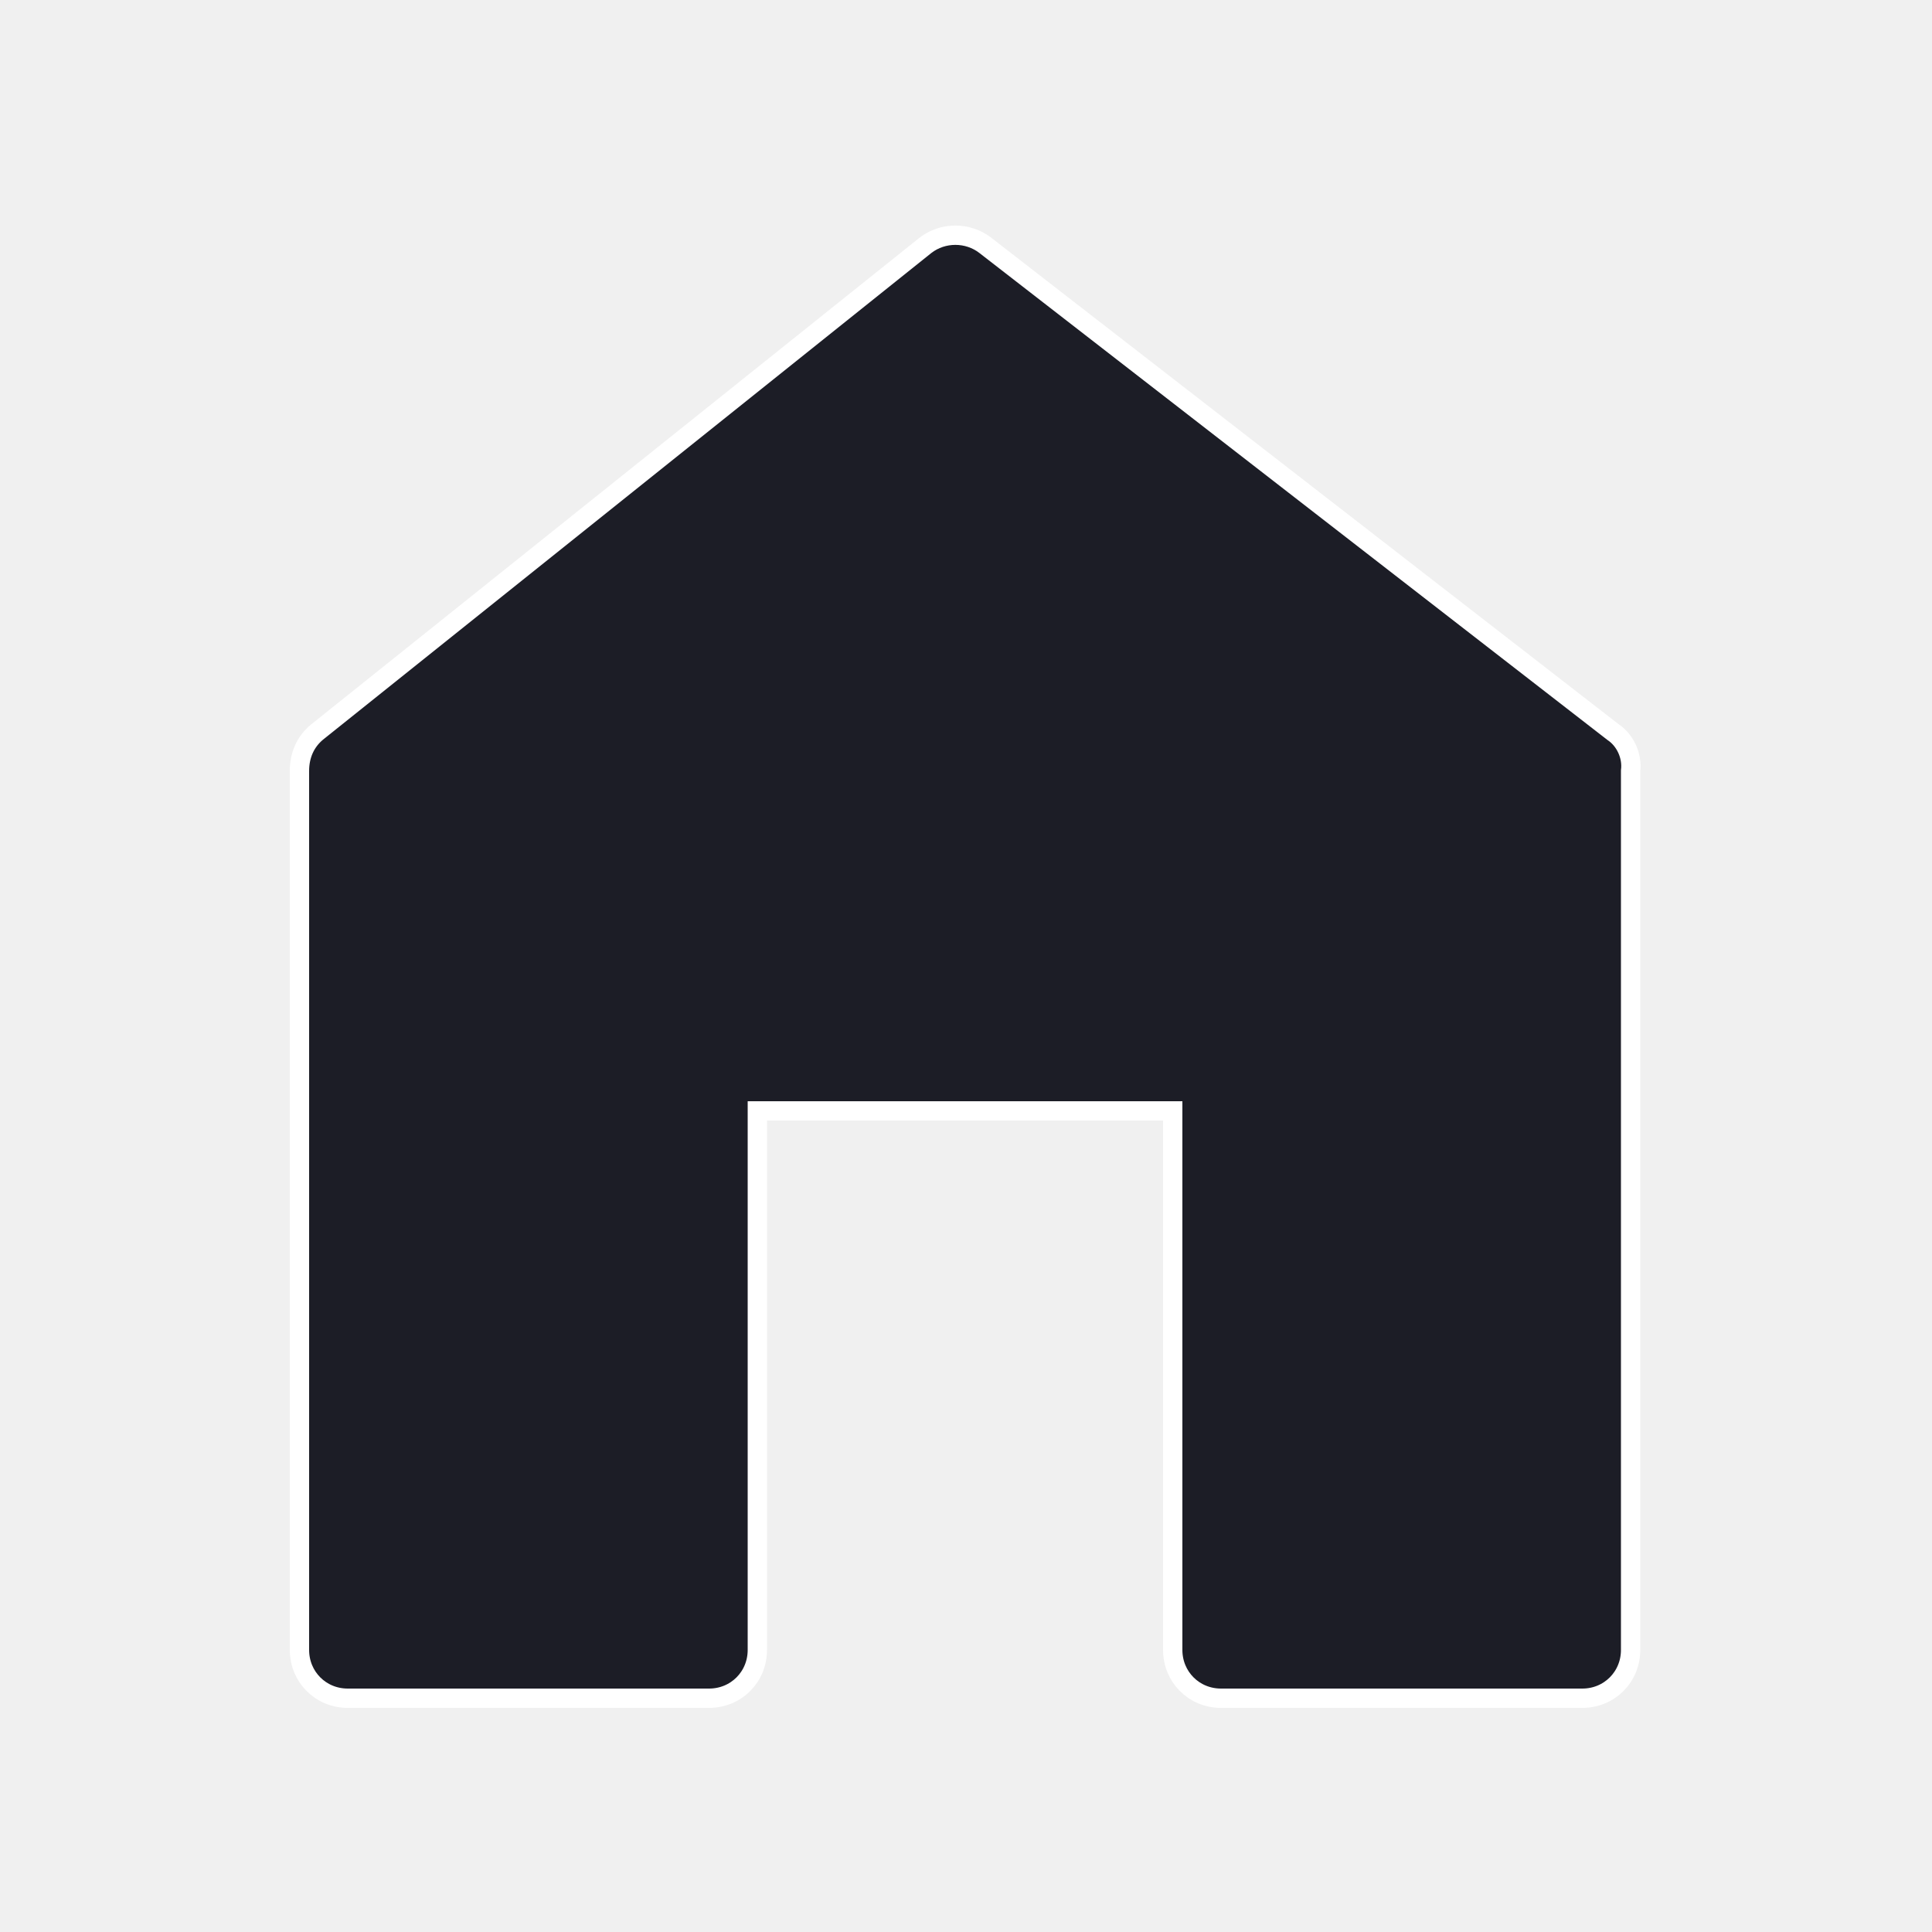
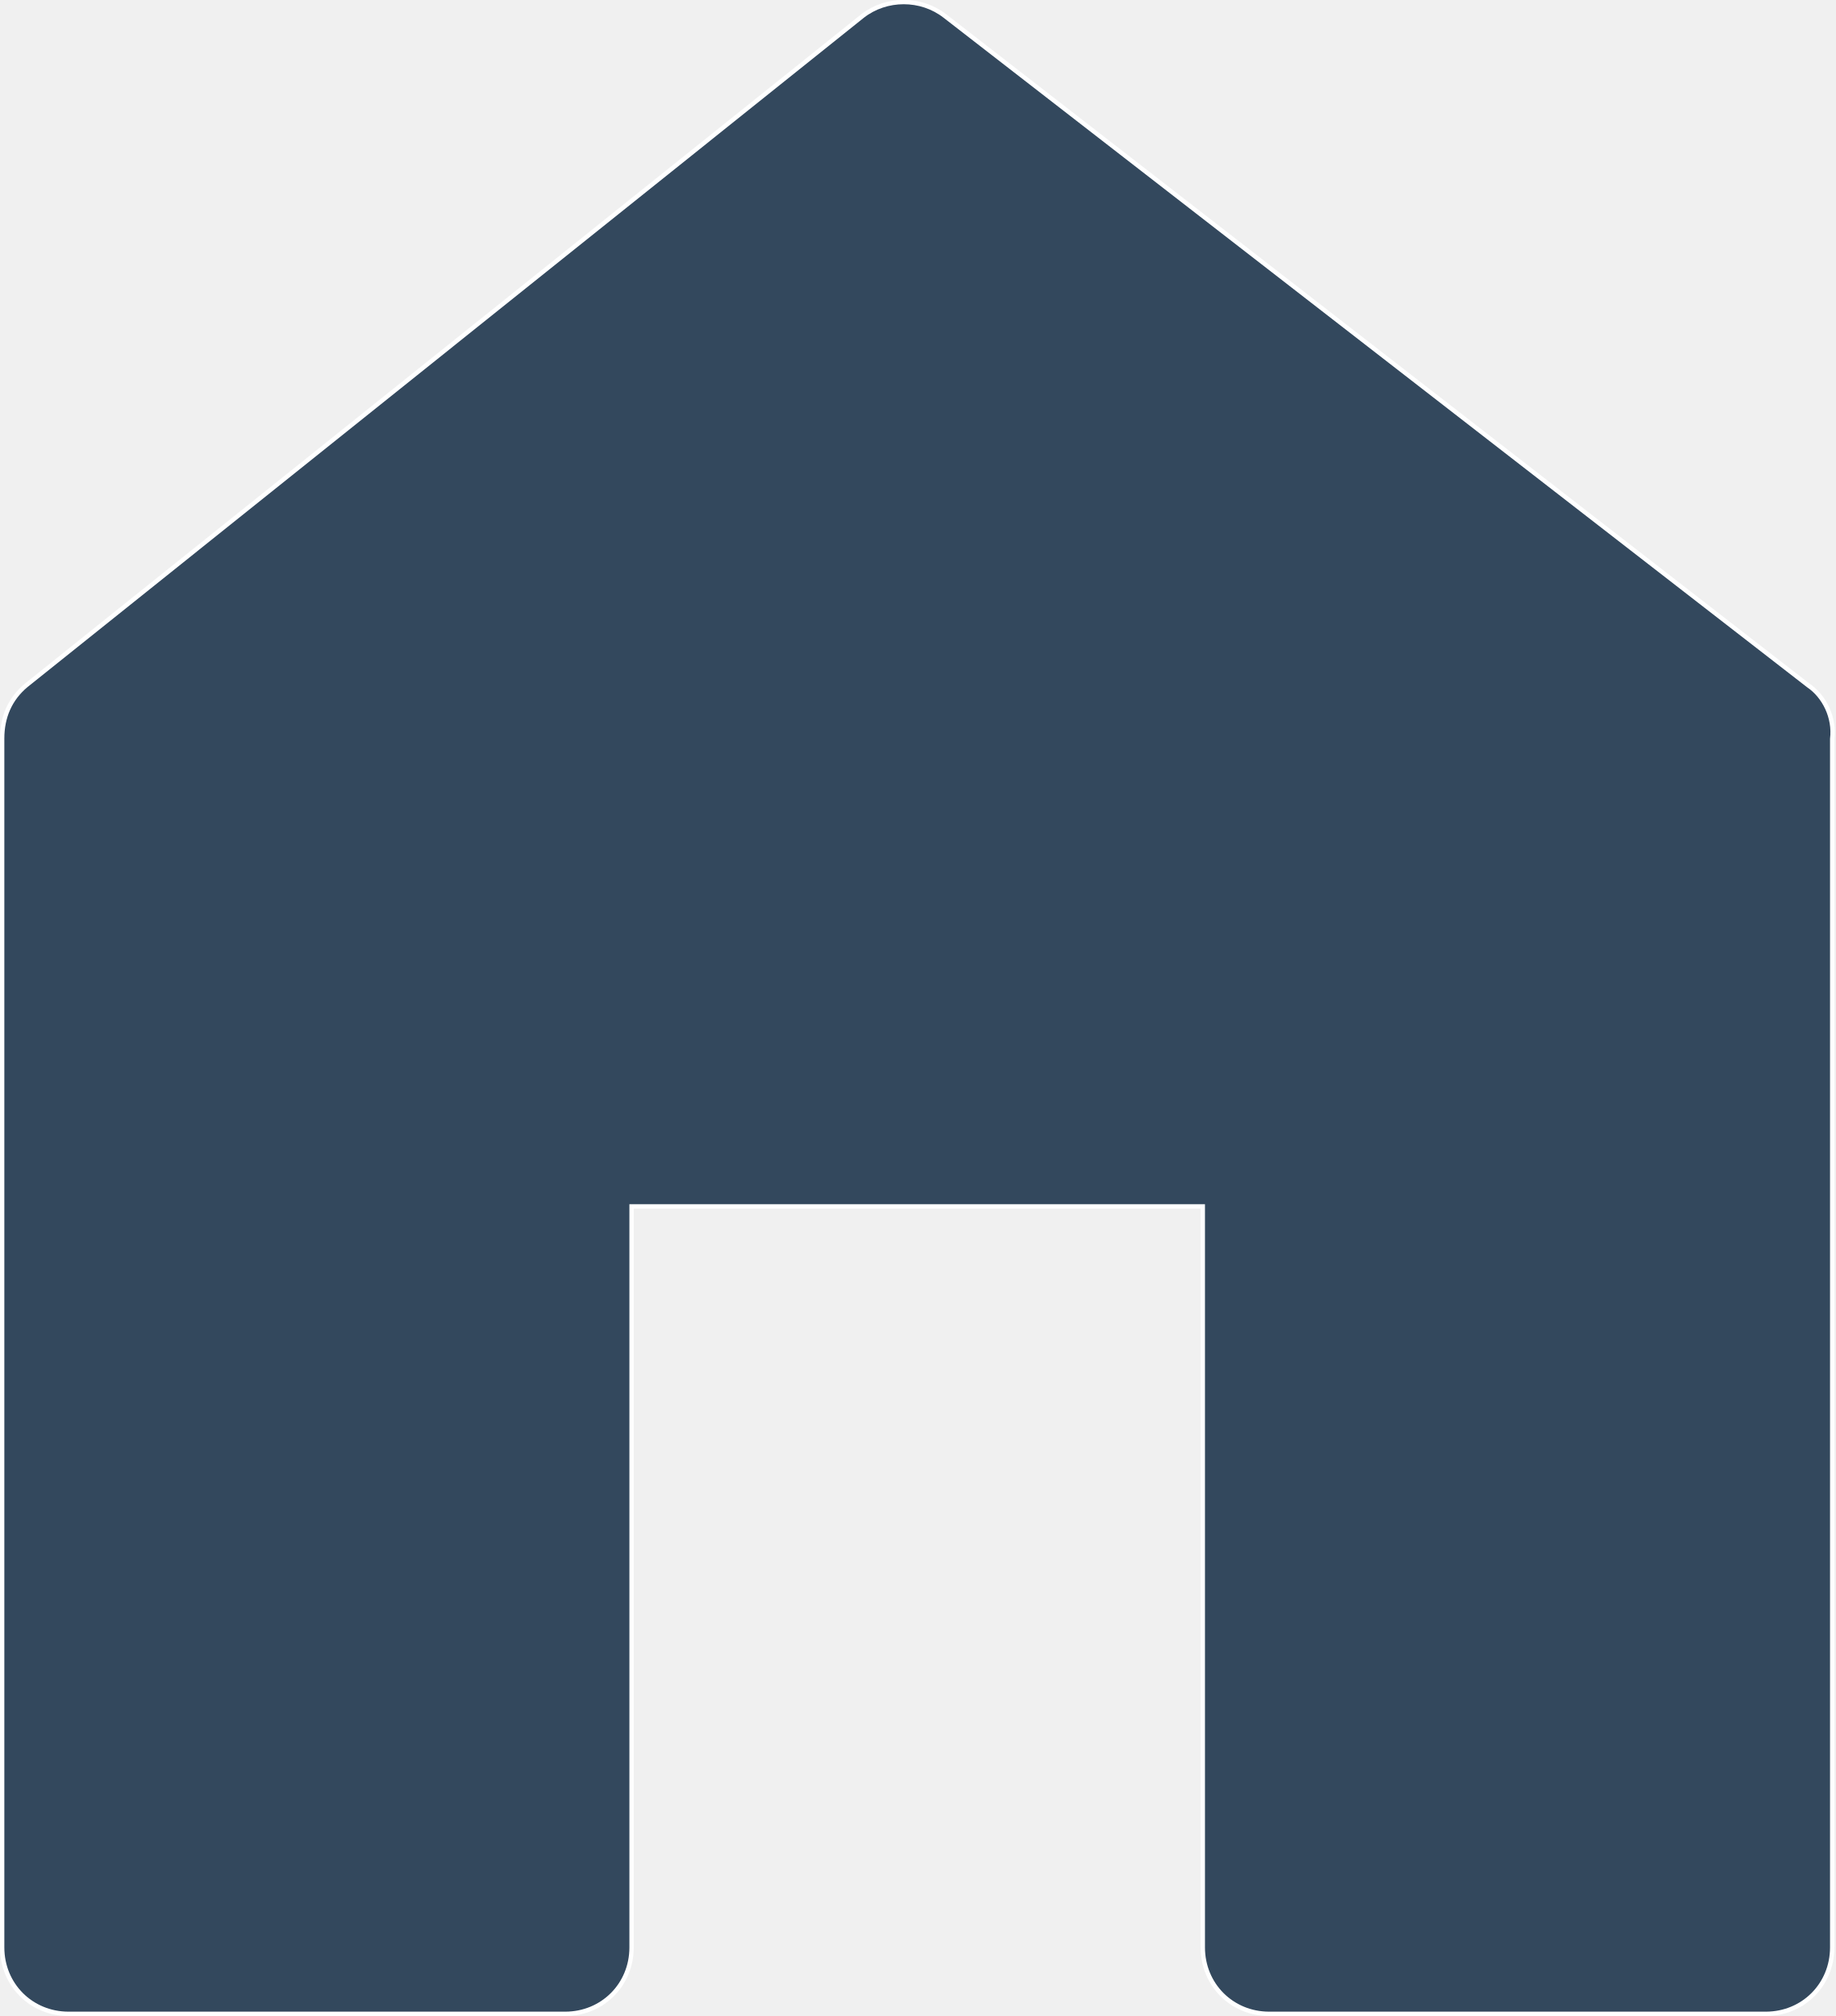
- <svg xmlns="http://www.w3.org/2000/svg" version="1.1" id="Layer_1" x="0px" y="0px" viewBox="-249 351 100 100" enable-background="new -249 351 100 100" xml:space="preserve">
-   <path fill="#1C1D26" stroke="#FFFFFF" d="M-165.5,388.9l-32.5-25.2c-0.9-0.7-2.2-0.7-3.1,0l-31.5,25.2c-0.6,0.5-0.9,1.2-0.9,2v45.5  c0,1.4,1.1,2.5,2.5,2.5h18.7c1.4,0,2.5-1.1,2.5-2.5v-27.9h21.5v27.9c0,1.4,1.1,2.5,2.5,2.5h18.7c1.4,0,2.5-1.1,2.5-2.5v-45.5  C-164.5,390.1-164.9,389.3-165.5,388.9z" />
+ <svg xmlns="http://www.w3.org/2000/svg" version="1.1" id="Layer_1" x="0px" y="0px" viewBox="75.4 144 422.8 464.4" enable-background="new 75.4 144 422.8 464.4" xml:space="preserve">
+   <path fill="#33485D" stroke="#FFFFFF" d="M492,301.9L293.1,147.7c-5.5-4.3-13.5-4.3-19,0L81.4,301.9c-3.7,3.1-5.5,7.3-5.5,12.2  v278.5c0,8.6,6.7,15.3,15.3,15.3h114.4c8.6,0,15.3-6.7,15.3-15.3V421.9h131.6v170.7c0,8.6,6.7,15.3,15.3,15.3h114.4  c8.6,0,15.3-6.7,15.3-15.3V314.2C498.1,309.3,495.7,304.4,492,301.9z" />
</svg>
